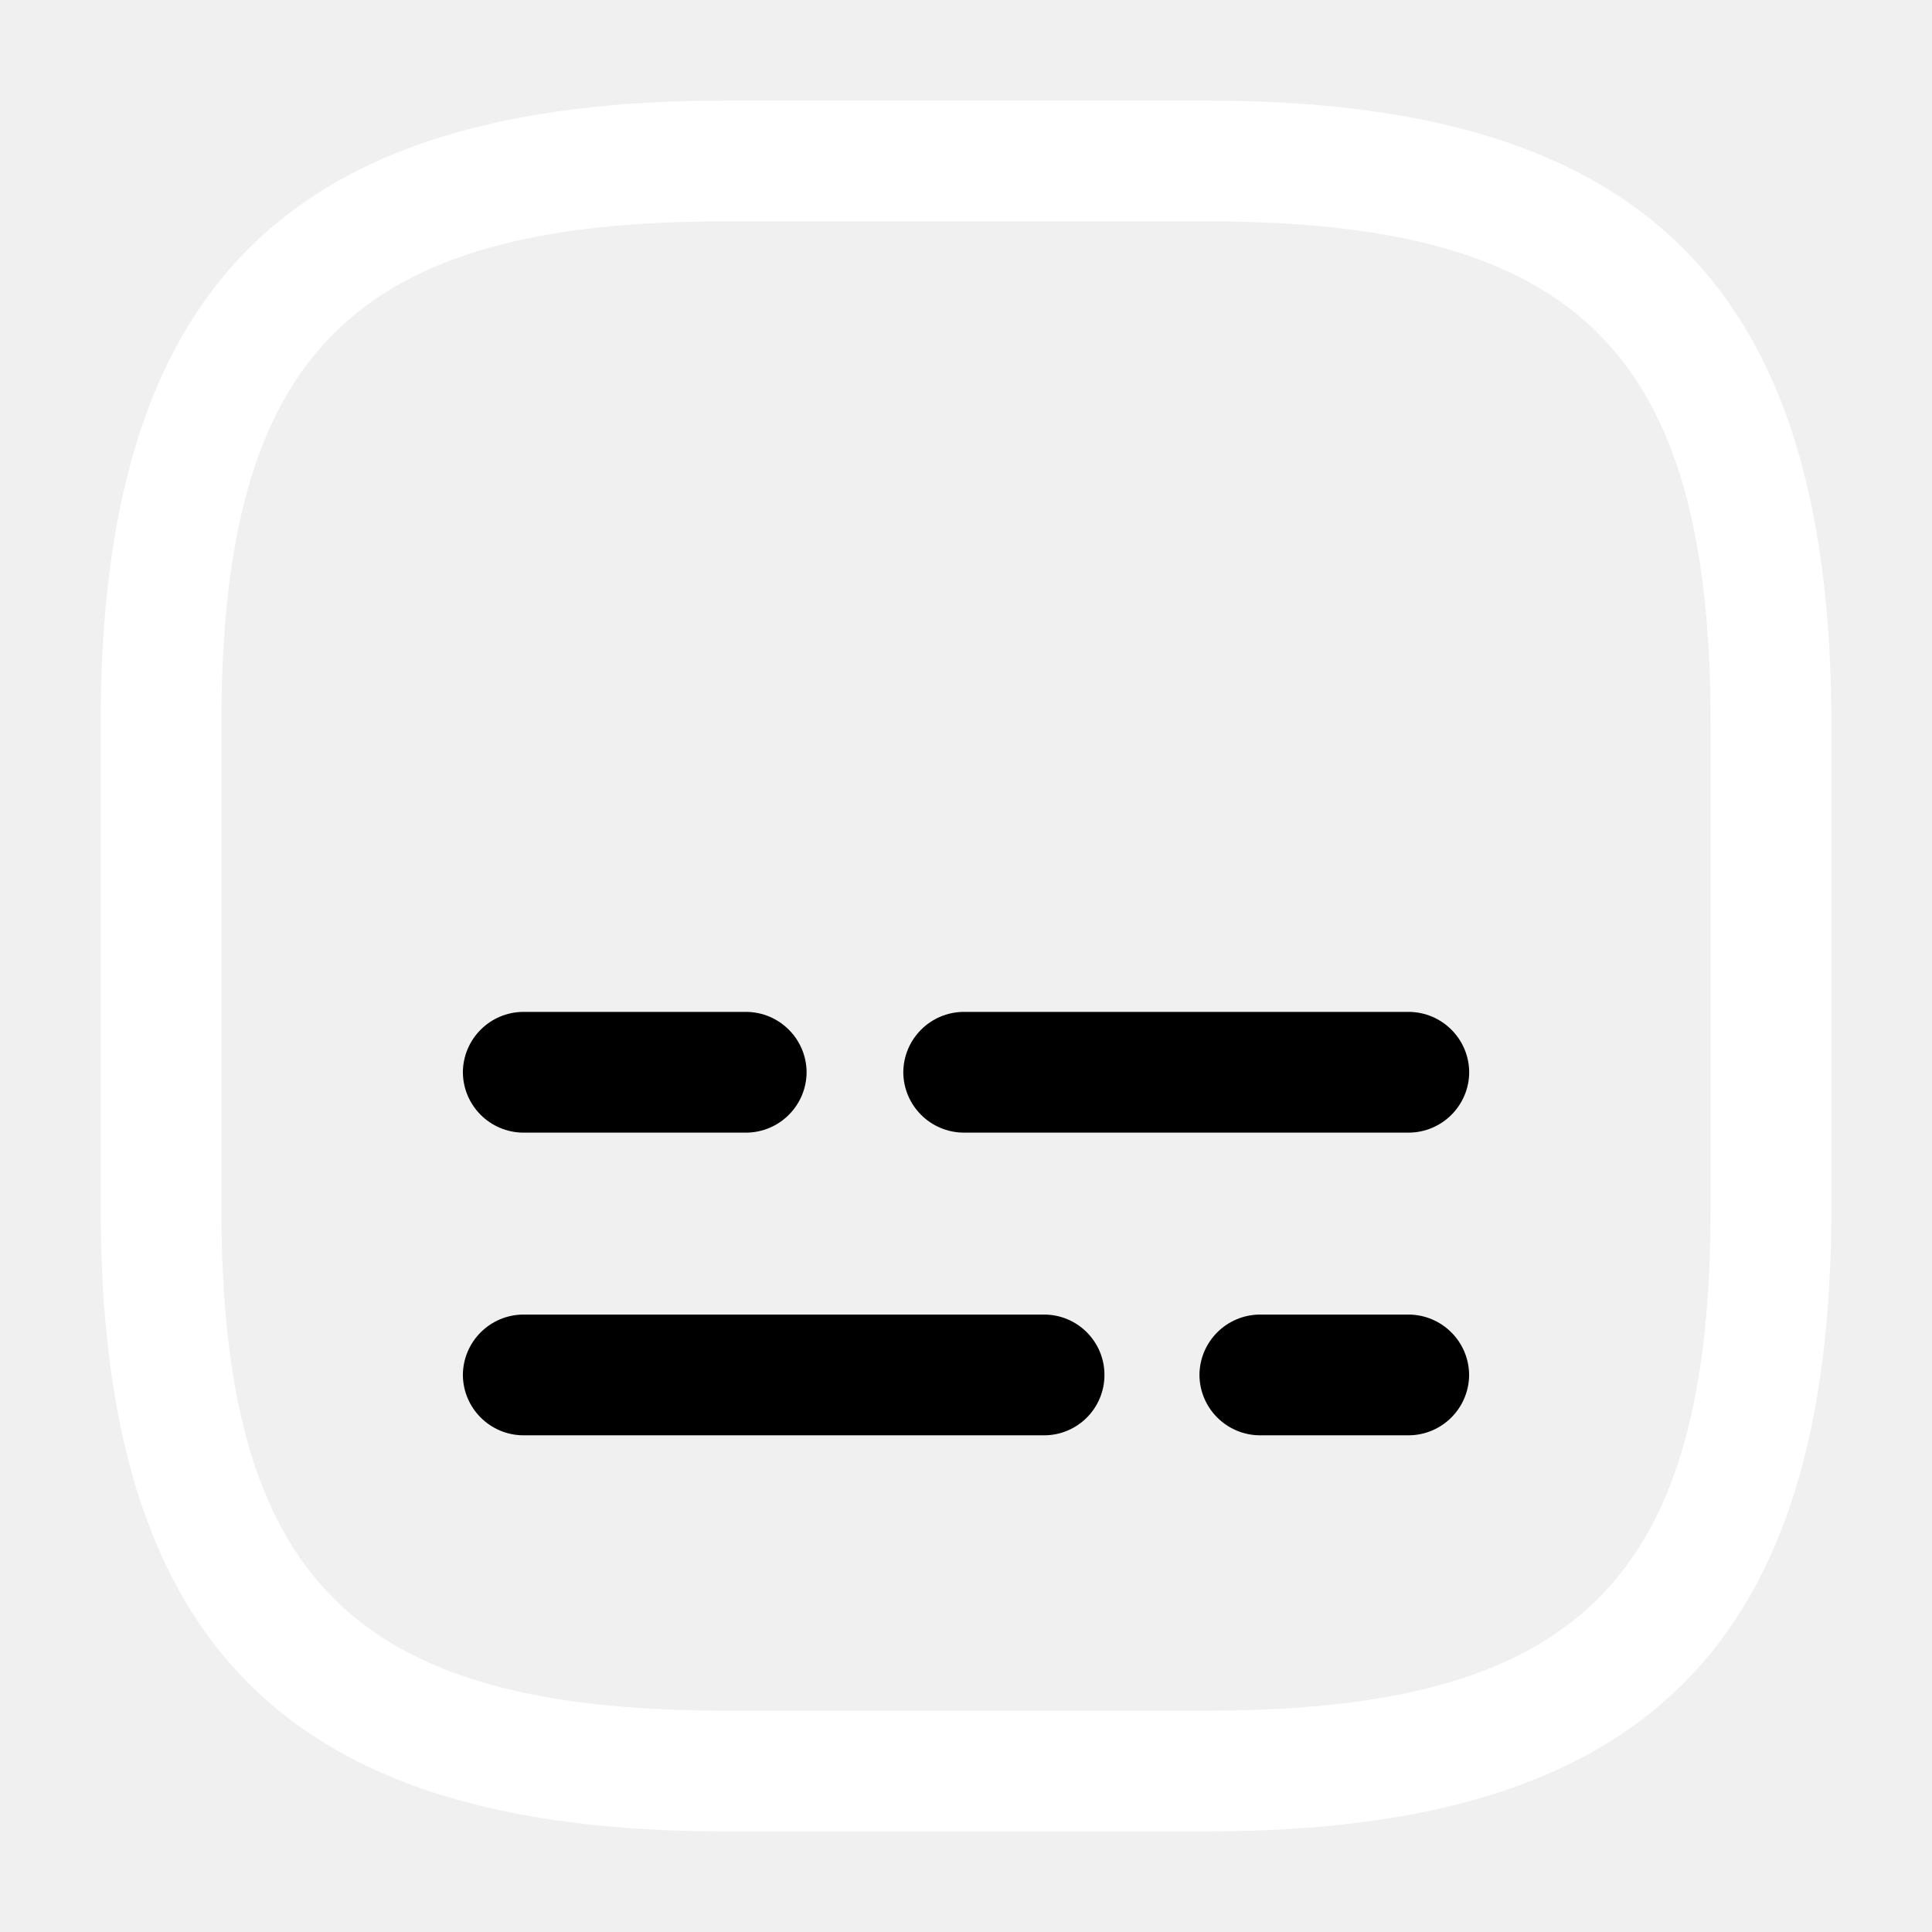
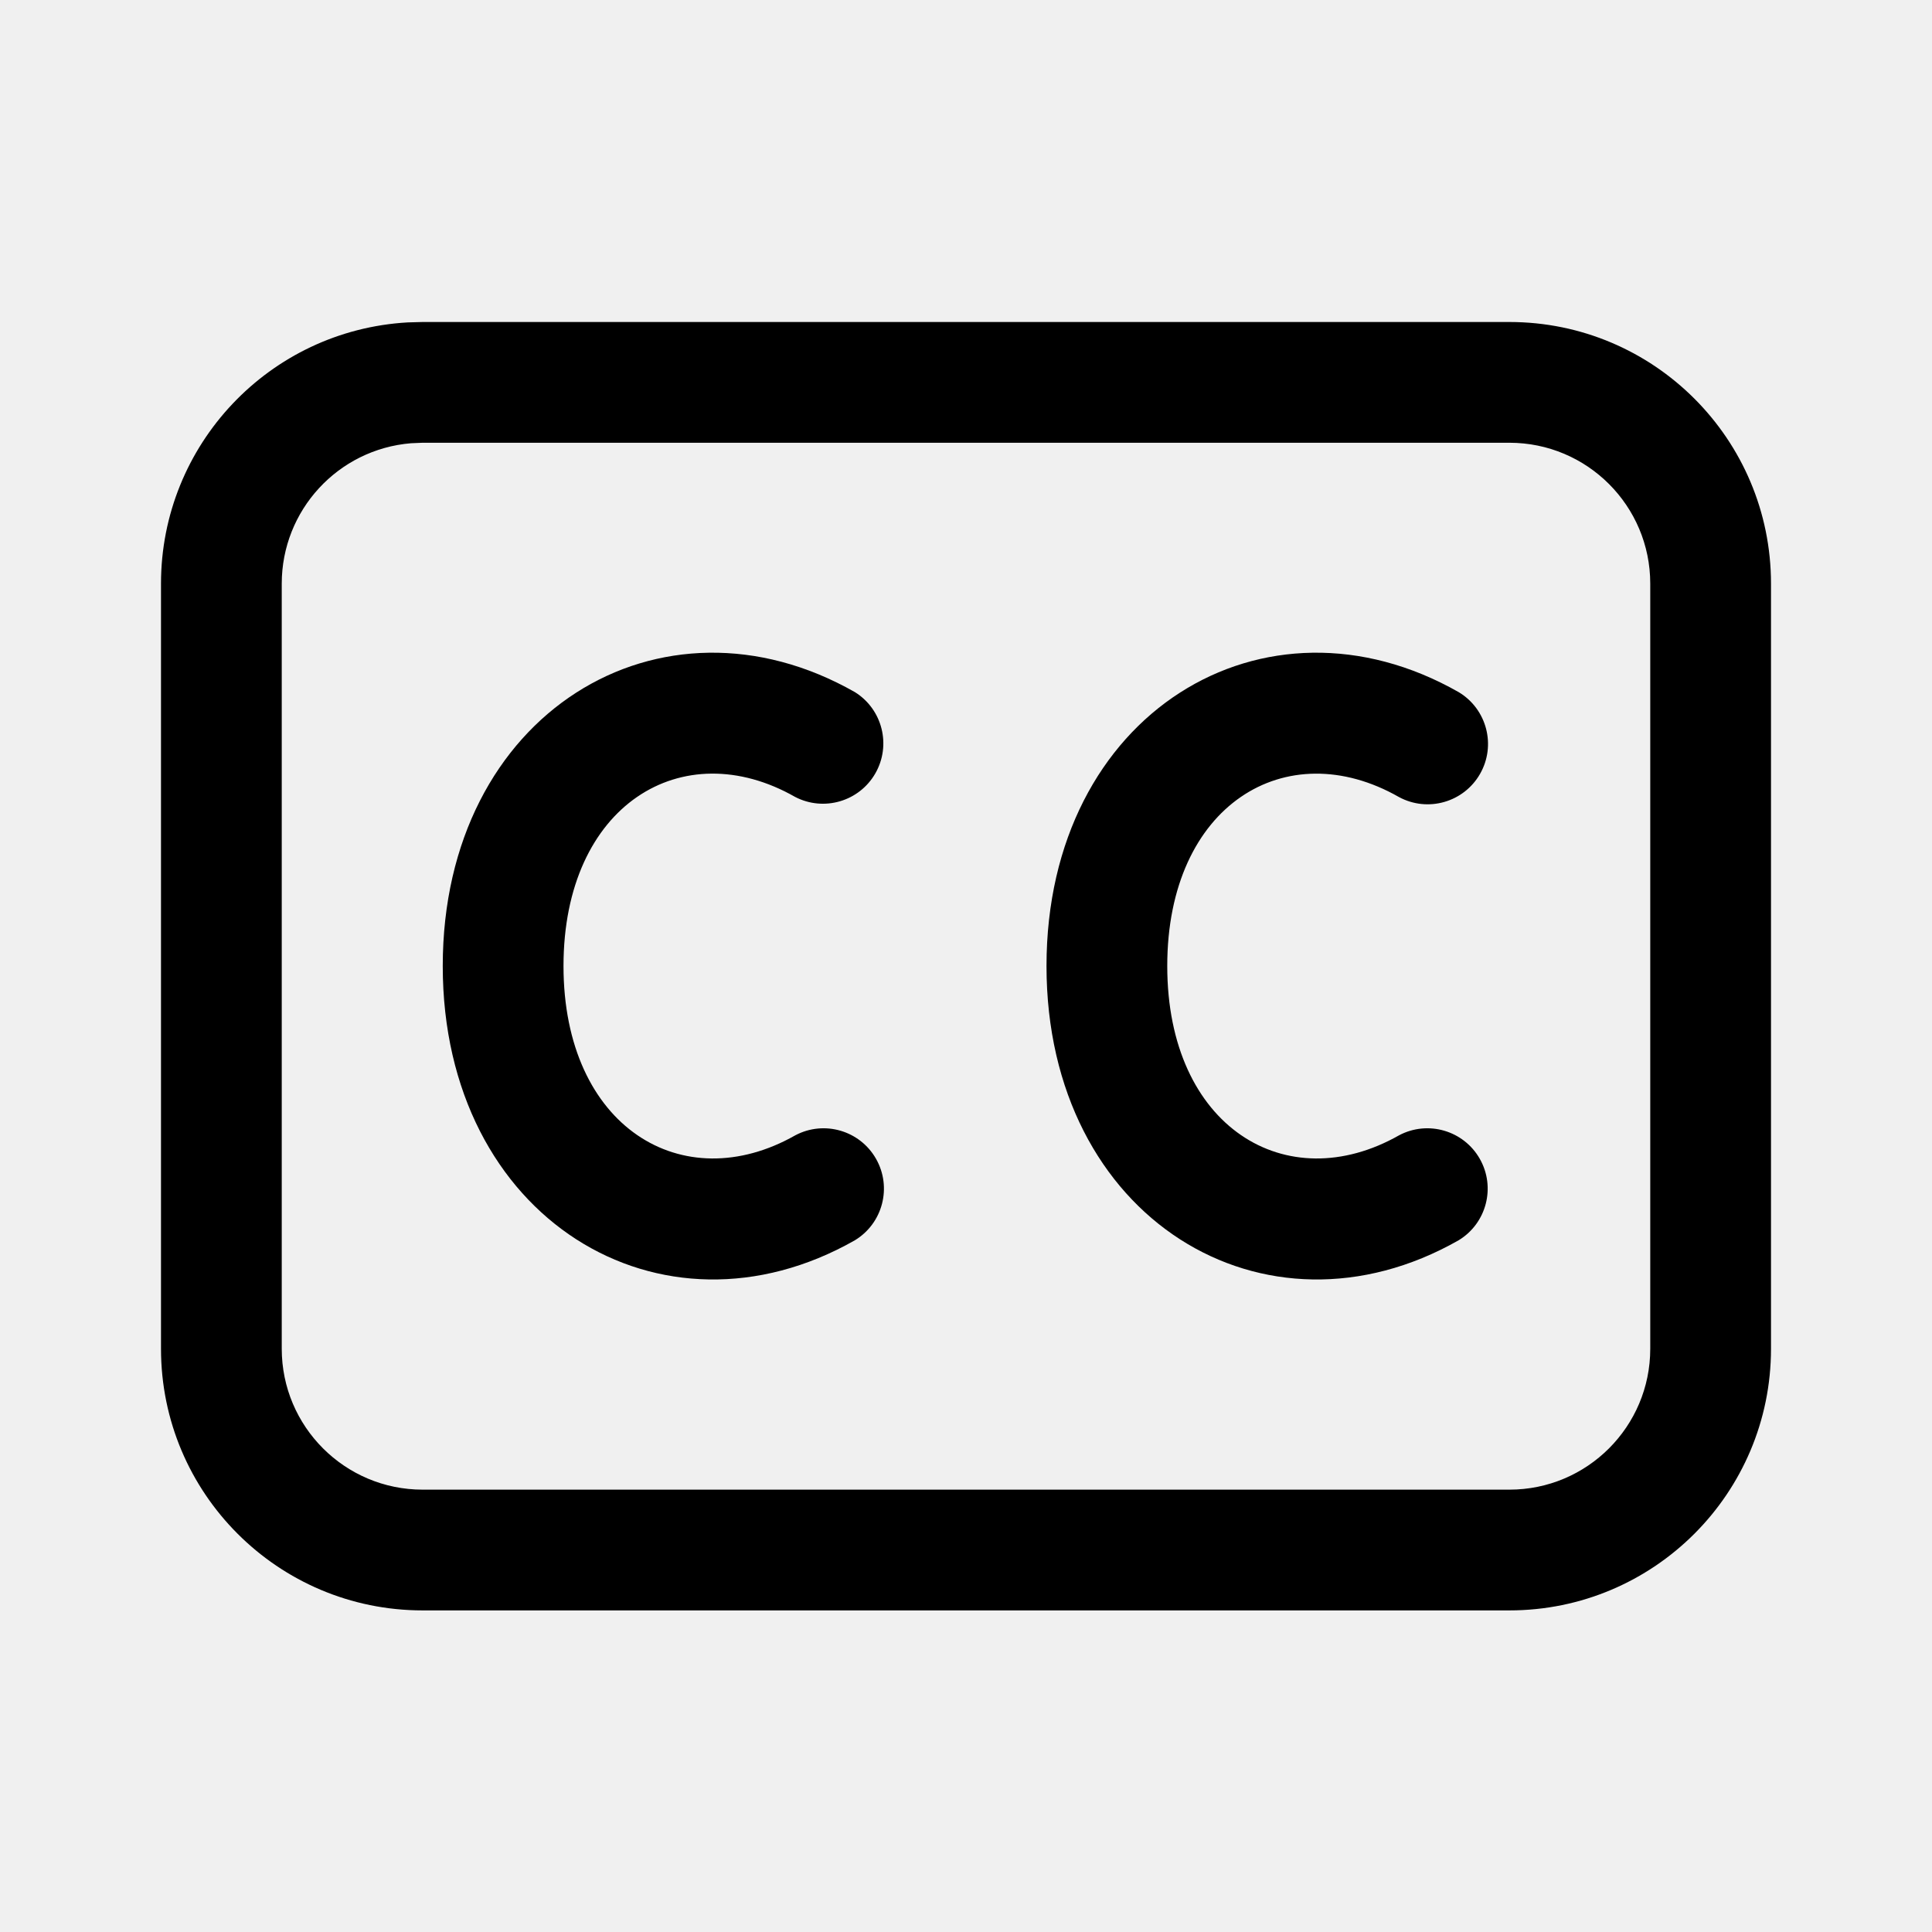
- <svg viewBox="0 0 1024 1024">
-   <path d="M640 970.667H384c-231.765 0-330.667-98.901-330.667-330.667V384c0-231.765 98.901-330.667 330.667-330.667h256c231.765 0 330.667 98.901 330.667 330.667v256c0 231.765-98.901 330.667-330.667 330.667z m-256-853.333C187.136 117.333 117.333 187.136 117.333 384v256c0 196.864 69.803 266.667 266.667 266.667h256c196.864 0 266.667-69.803 266.667-266.667V384c0-196.864-69.76-266.667-266.667-266.667z" fill="#ffffff" p-id="9126" />
-   <path d="M667.733 760.747a32.213 32.213 0 0 1-32-32 32.213 32.213 0 0 1 32-32h78.933a32.213 32.213 0 0 1 32 32 32.213 32.213 0 0 1-32 32zM277.333 760.747a32.213 32.213 0 0 1-32-32 32.213 32.213 0 0 1 32-32h276.053a32 32 0 0 1 0 64zM510.763 600.32a32.213 32.213 0 0 1-32-32 32.213 32.213 0 0 1 32-32h235.947a32.213 32.213 0 0 1 32 32 32.213 32.213 0 0 1-32 32zM277.333 600.32a32.213 32.213 0 0 1-32-32 32.213 32.213 0 0 1 32-32h118.187a32.213 32.213 0 0 1 32 32 32.213 32.213 0 0 1-32 32z" />
+ <svg viewBox="0 0 1024 1024" version="1.1">
+   <path d="M800 170.667A138.667 138.667 0 0 1 938.667 309.333v405.547a138.667 138.667 0 0 1-138.667 138.667H224A138.667 138.667 0 0 1 85.333 714.88V309.333a138.667 138.667 0 0 1 130.816-138.453L224 170.667h576z m0 64H224l-6.144 0.256A74.667 74.667 0 0 0 149.333 309.333v405.547c0 41.216 33.451 74.667 74.667 74.667h576a74.667 74.667 0 0 0 74.667-74.667V309.333a74.667 74.667 0 0 0-74.667-74.667zM234.667 512c0-134.229 115.755-203.733 218.539-145.109A32 32 0 0 1 421.461 422.4C361.856 388.437 298.667 426.411 298.667 512c0 85.547 63.317 123.563 122.88 89.728a32 32 0 0 1 31.573 55.637C350.549 715.733 234.667 646.101 234.667 512z m320 0c0-134.229 115.755-203.733 218.539-145.109a32 32 0 0 1-31.744 55.552C681.856 388.437 618.667 426.411 618.667 512c0 85.547 63.317 123.563 122.88 89.728a32 32 0 0 1 31.573 55.637C670.549 715.733 554.667 646.101 554.667 512z" />
</svg>
